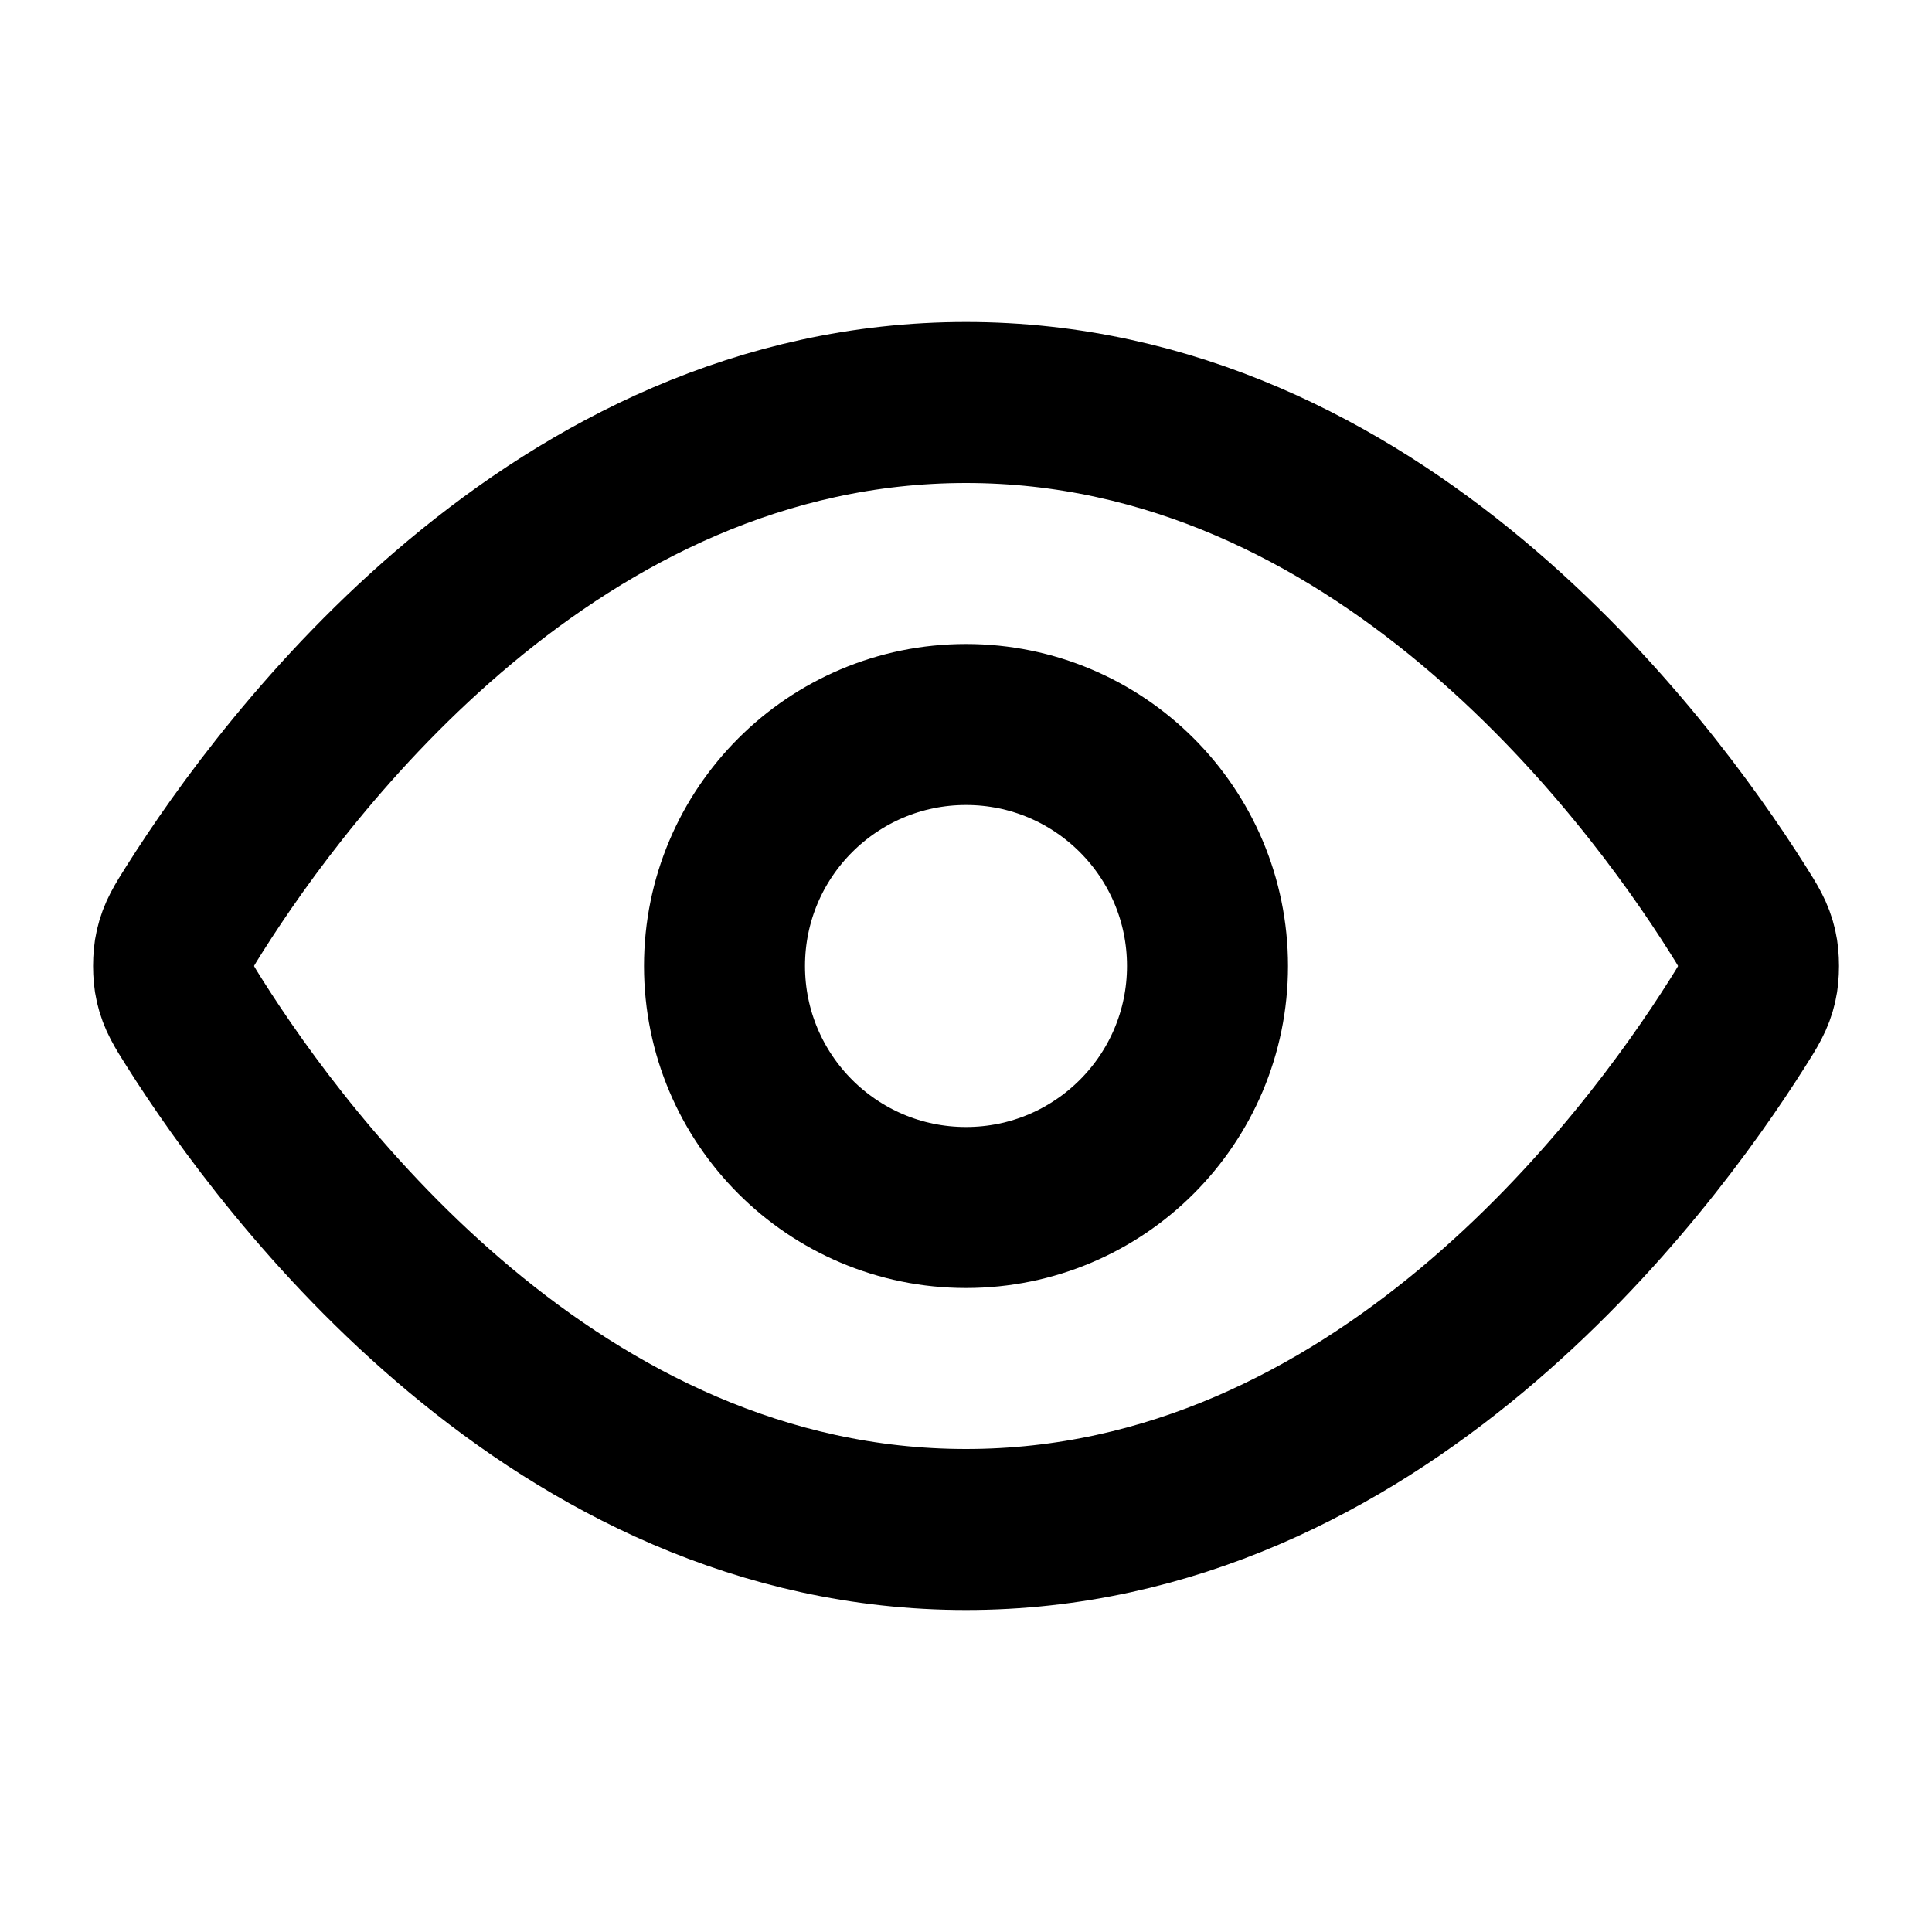
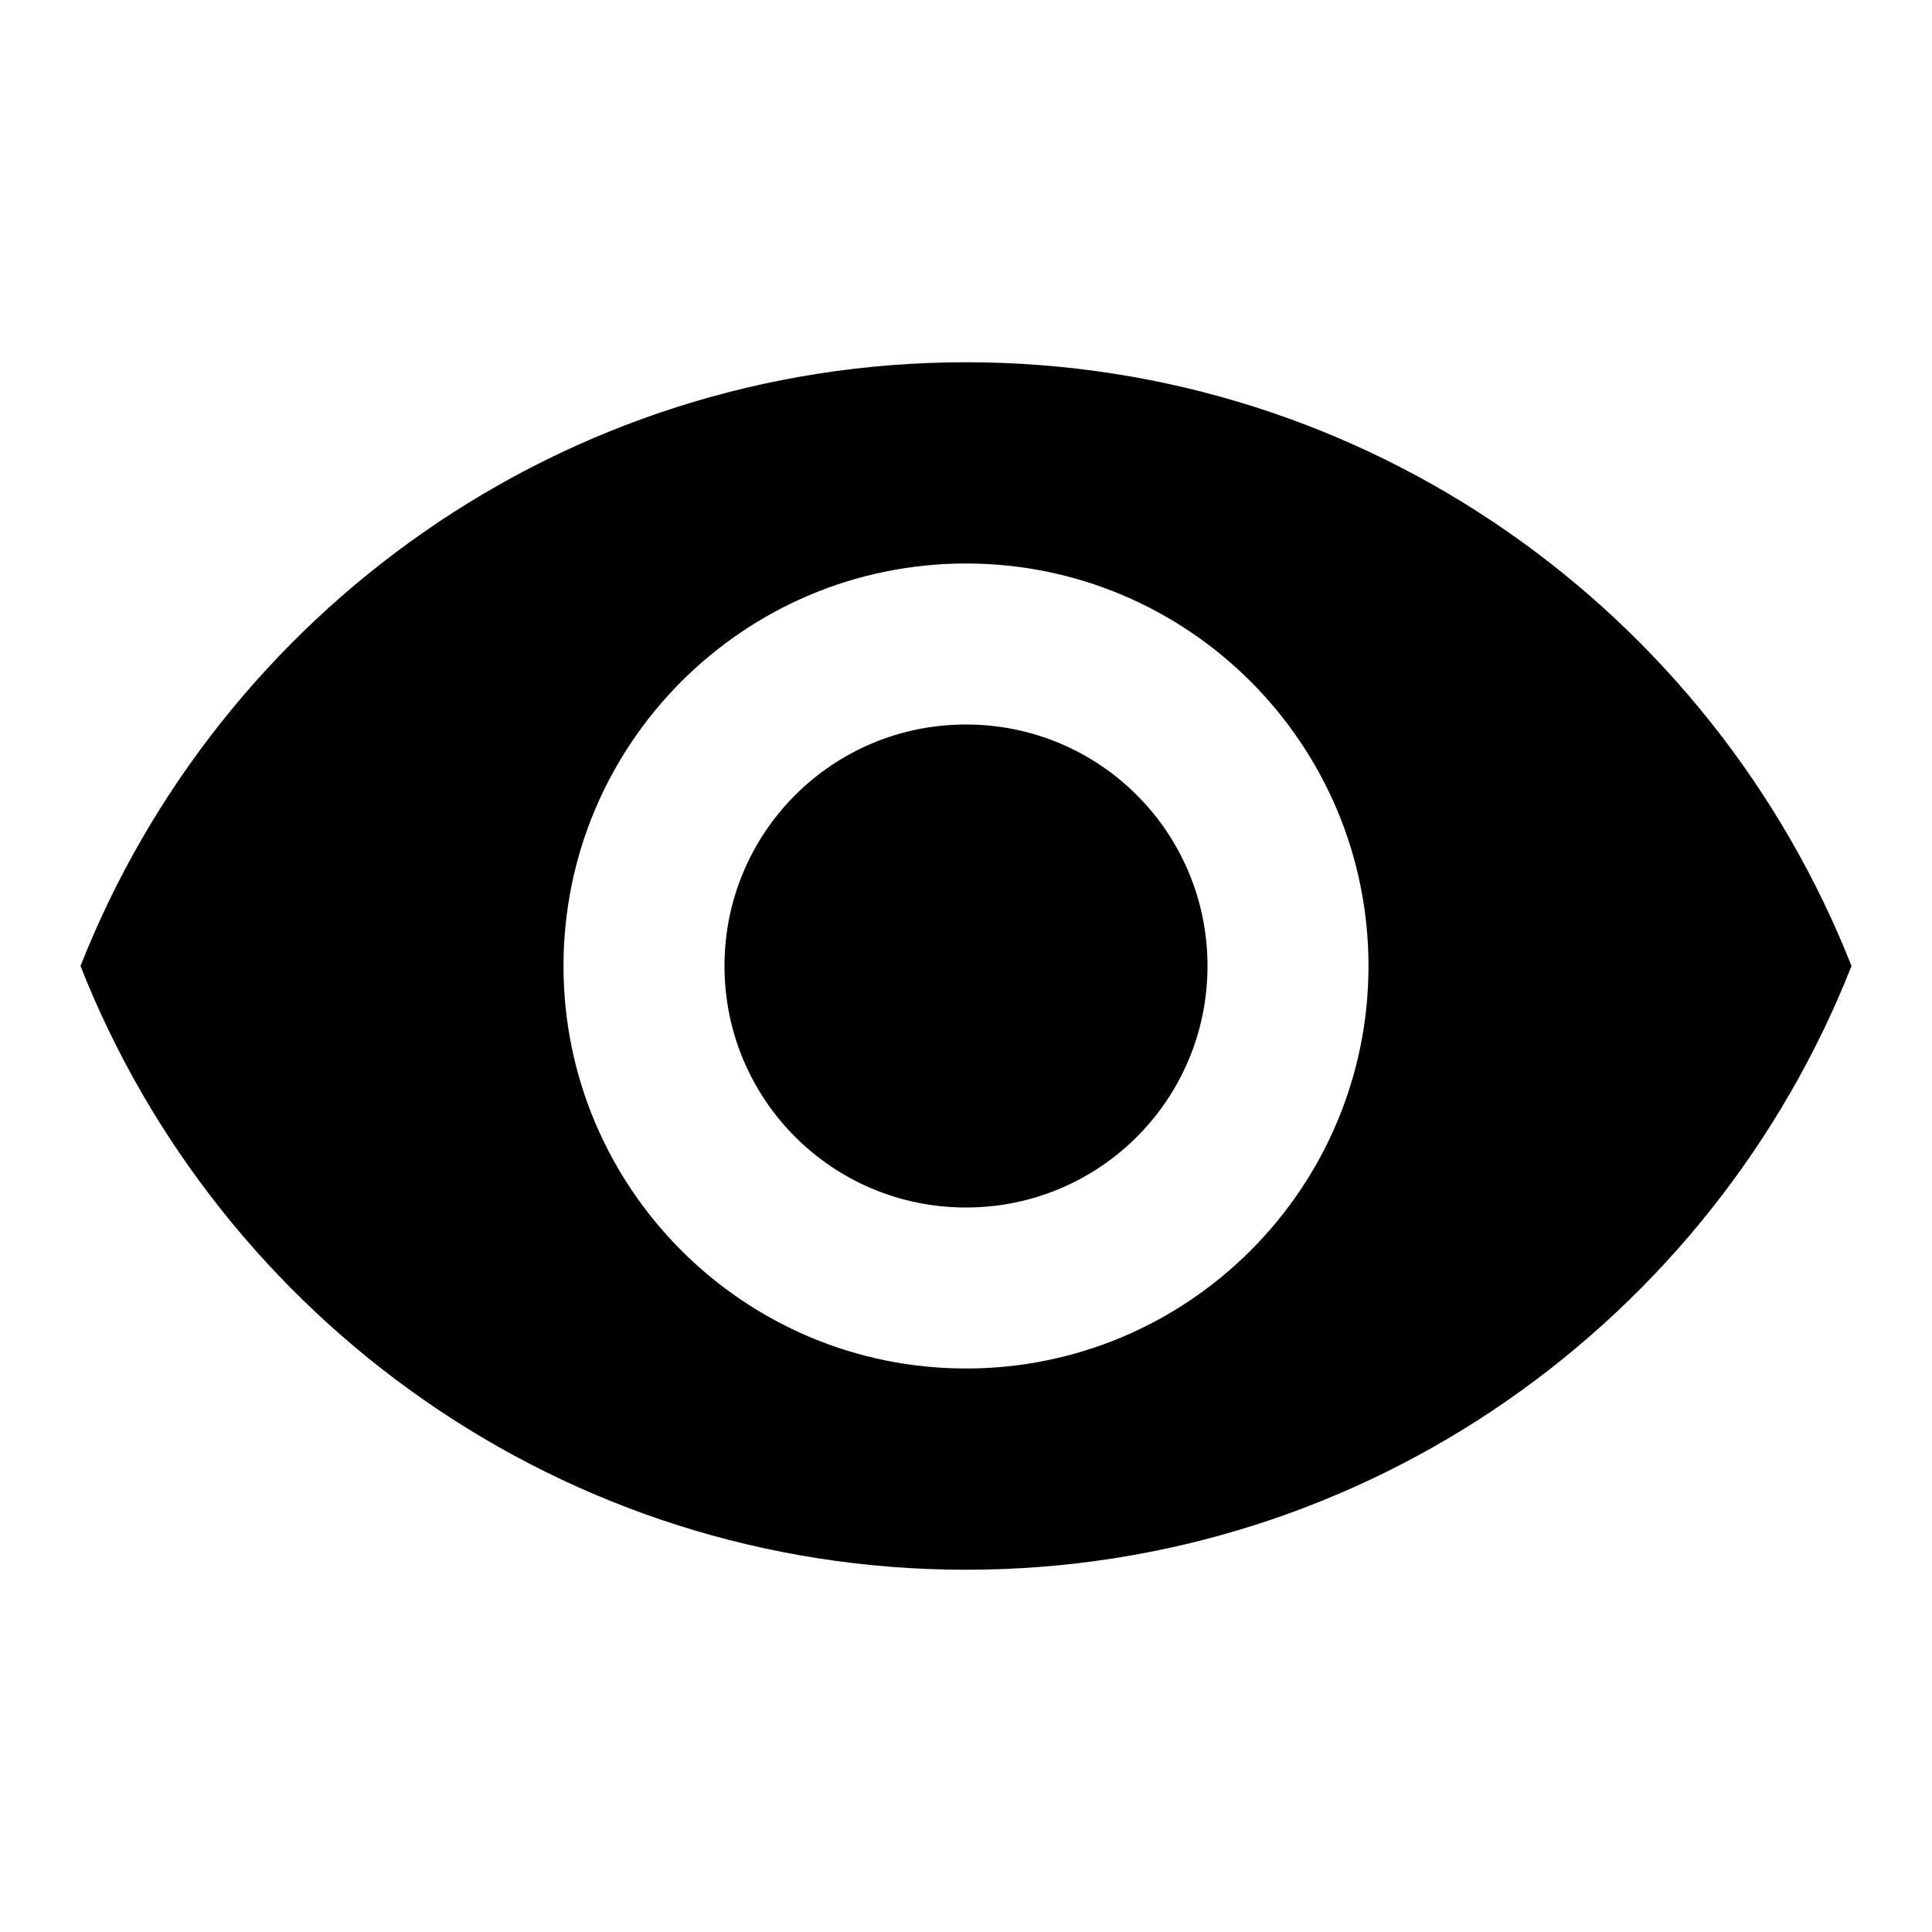
- <svg xmlns="http://www.w3.org/2000/svg" width="100%" height="100%" viewBox="0 0 24 24" fill="none">
-   <path d="M2.42 12.713C2.284 12.498 2.216 12.39 2.178 12.223C2.149 12.098 2.149 11.902 2.178 11.777C2.216 11.61 2.284 11.502 2.42 11.287C3.546 9.505 6.895 5 12 5C17.105 5 20.455 9.505 21.581 11.287C21.717 11.502 21.785 11.61 21.823 11.777C21.852 11.902 21.852 12.098 21.823 12.223C21.785 12.39 21.717 12.498 21.581 12.713C20.455 14.495 17.105 19 12 19C6.895 19 3.546 14.495 2.42 12.713Z" stroke="currentColor" stroke-width="2" stroke-linecap="round" stroke-linejoin="round" />
-   <path d="M12 15C13.657 15 15 13.657 15 12C15 10.343 13.657 9 12 9C10.344 9 9 10.343 9 12C9 13.657 10.344 15 12 15Z" stroke="currentColor" stroke-width="2" stroke-linecap="round" stroke-linejoin="round" />
+ <svg xmlns="http://www.w3.org/2000/svg" height="24px" viewBox="0 0 24 24" width="24px" fill="#000000">
+   <path d="M0 0h24v24H0z" fill="none" />
+   <path d="M12 4.5C7 4.5 2.73 7.61 1 12c1.73 4.39 6 7.5 11 7.5s9.27-3.11 11-7.5c-1.73-4.39-6-7.5-11-7.5zM12 17c-2.76 0-5-2.24-5-5s2.24-5 5-5 5 2.24 5 5-2.24 5-5 5zm0-8c-1.66 0-3 1.34-3 3s1.34 3 3 3 3-1.34 3-3-1.34-3-3-3z" />
</svg>
